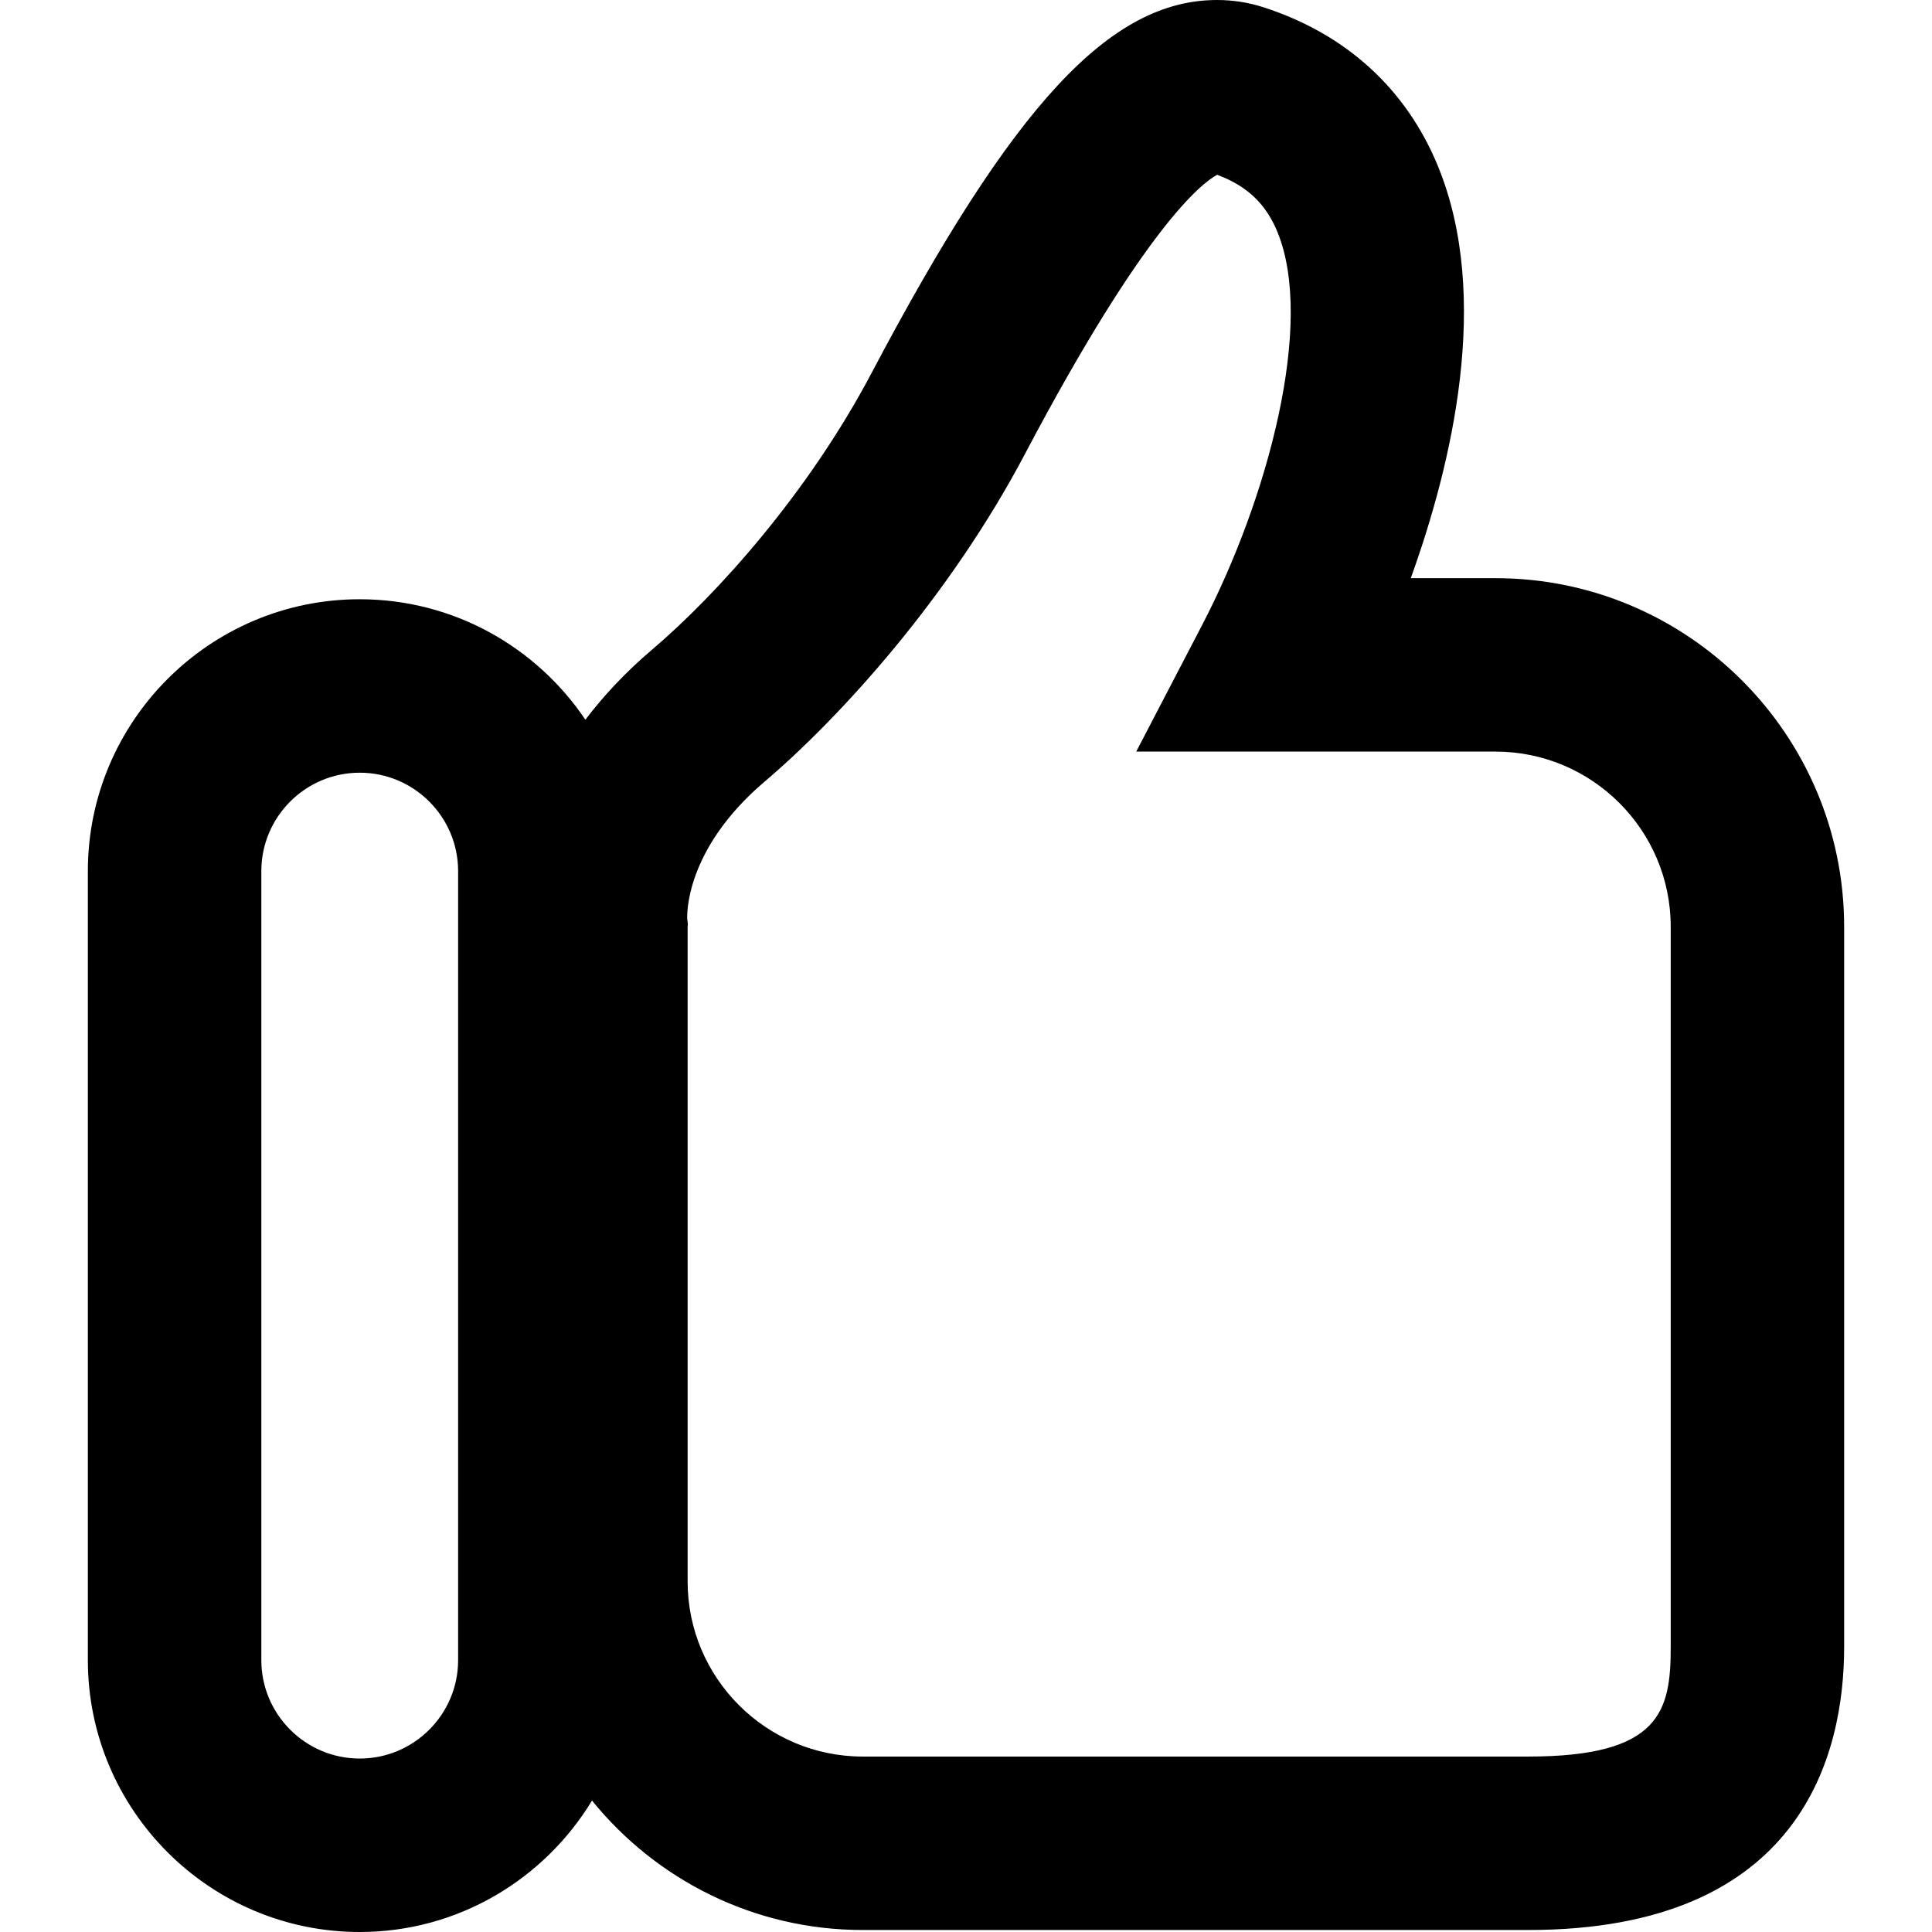
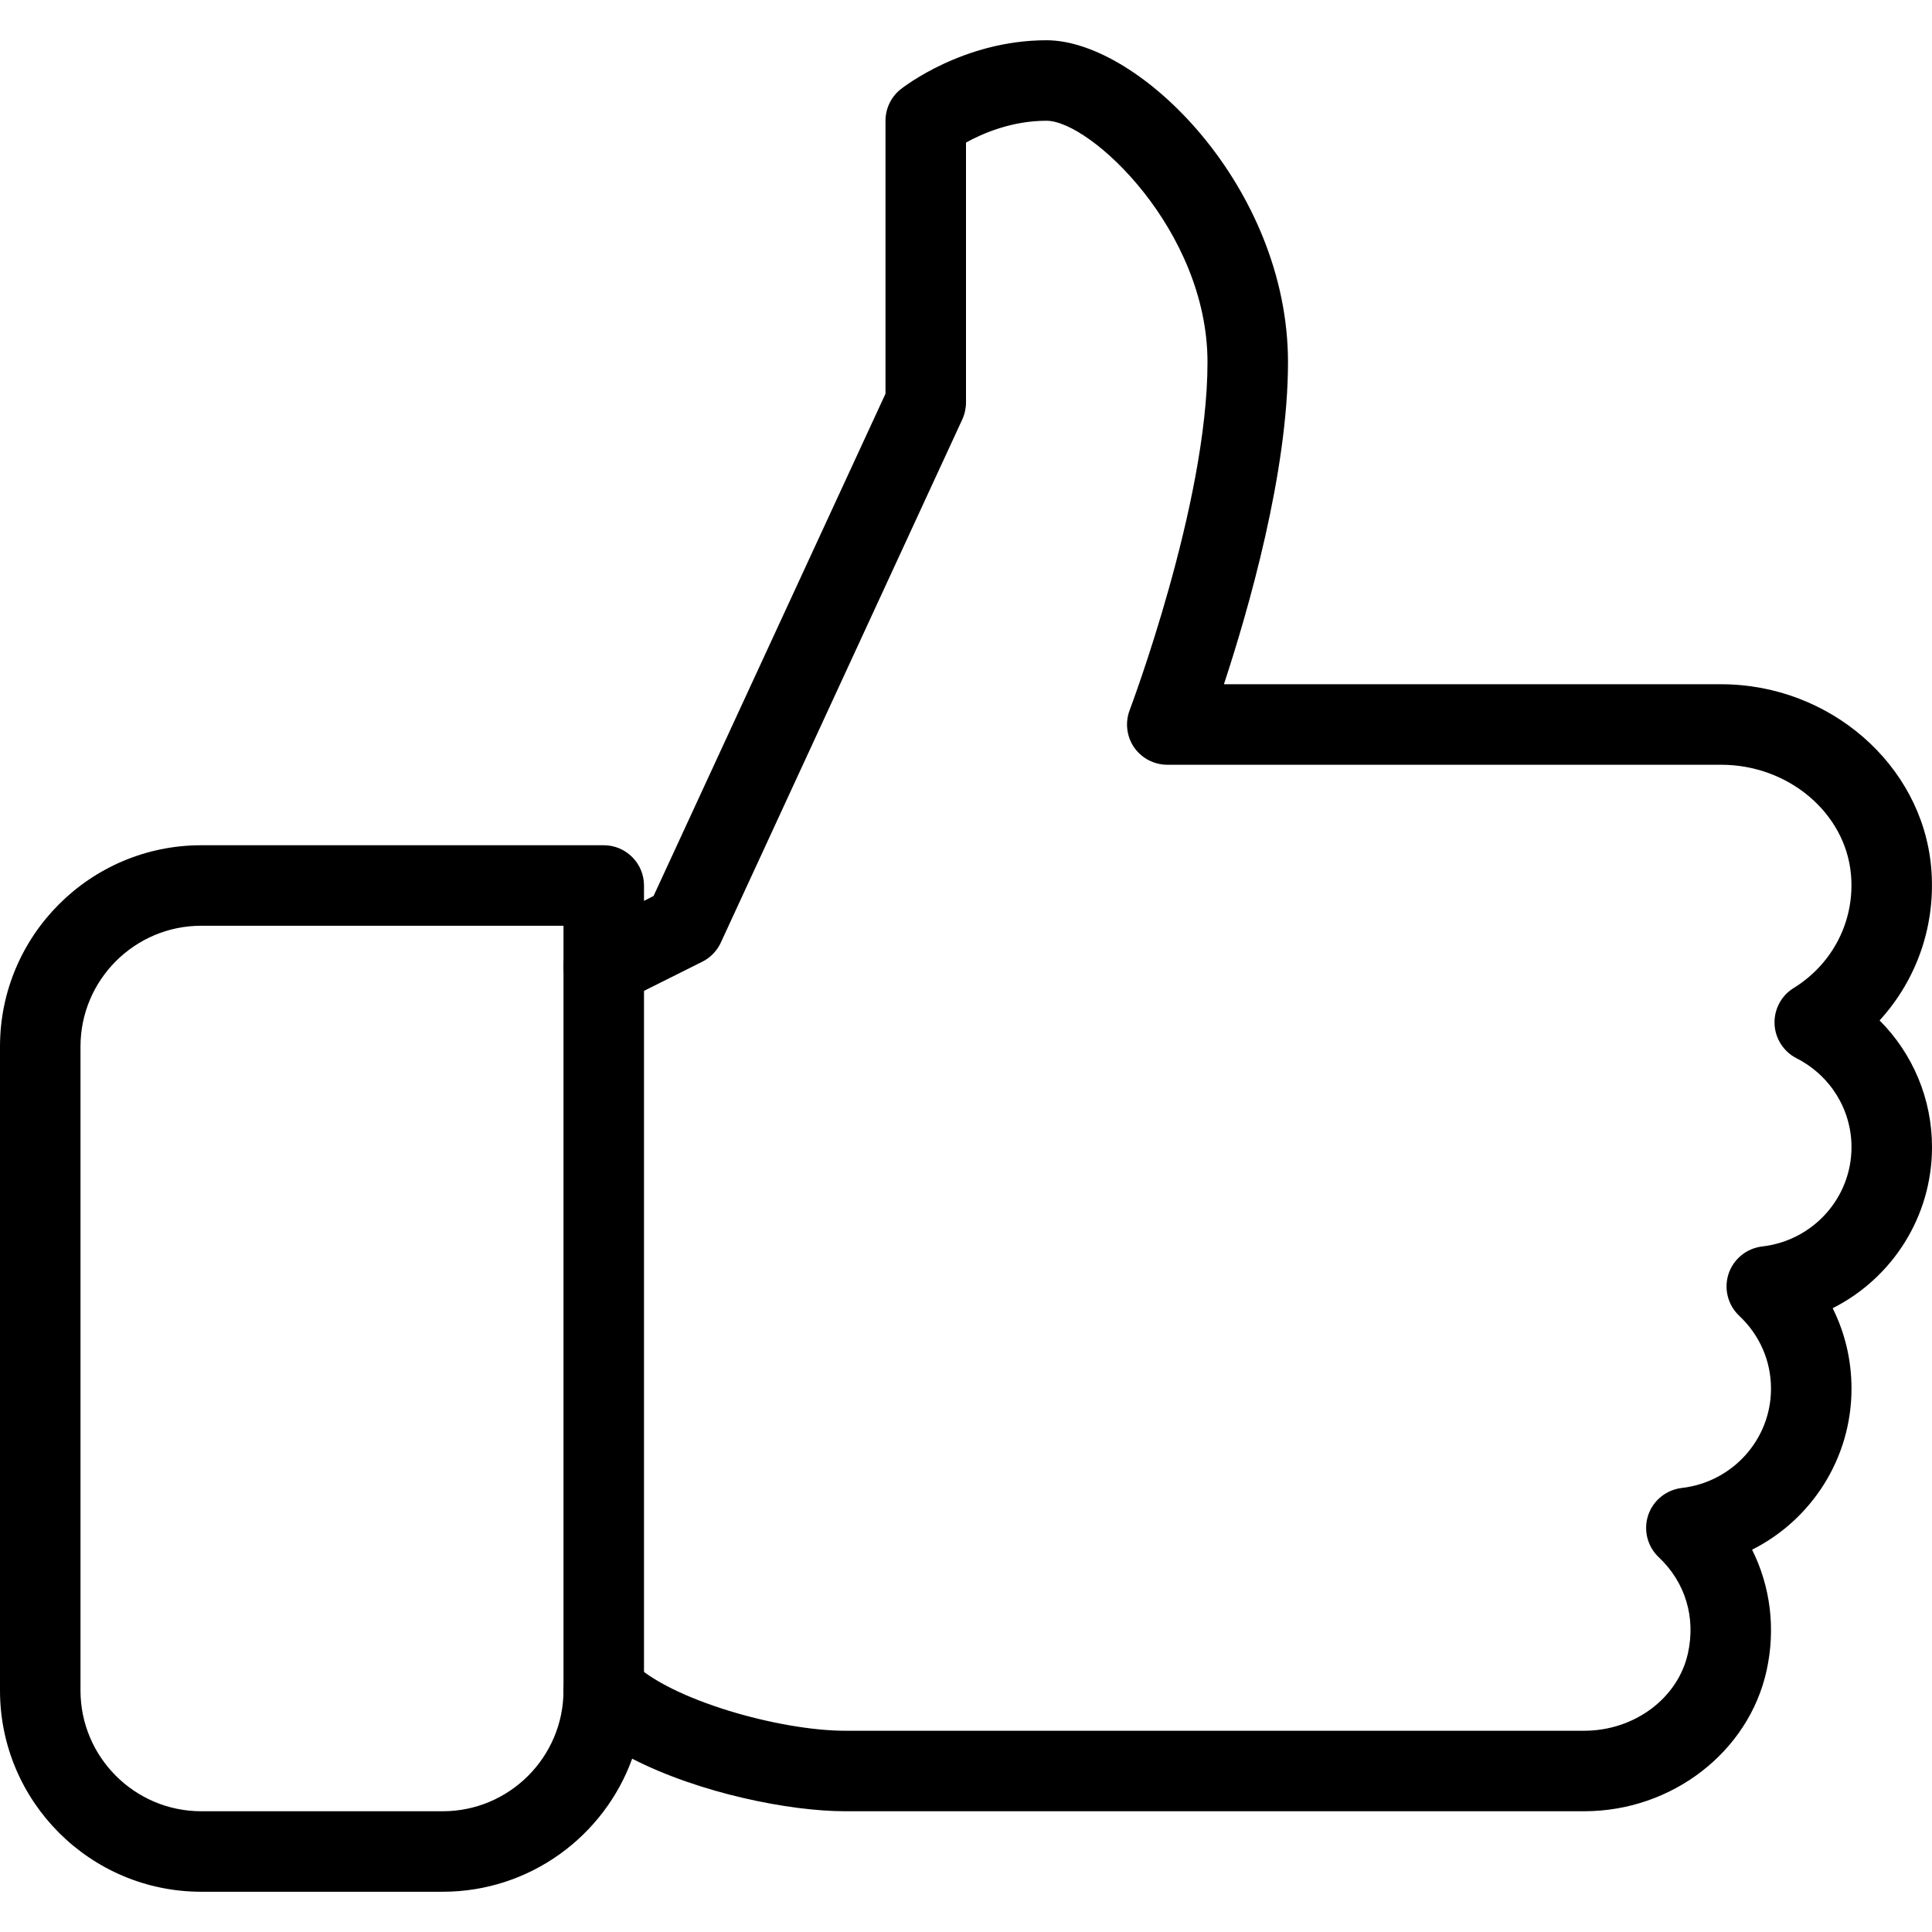
- <svg xmlns="http://www.w3.org/2000/svg" version="1.1" id="Capa_1" x="0px" y="0px" viewBox="0 0 66.831 66.831" style="enable-background:new 0 0 66.831 66.831;" xml:space="preserve">
+ <svg xmlns="http://www.w3.org/2000/svg" version="1.1" id="Capa_1" x="0px" y="0px" viewBox="0 0 512 512" style="enable-background:new 0 0 512 512;" xml:space="preserve">
  <g>
-     <path d="M51.735,20h-2.934c1.419-3.934,2.799-9.714,0.942-14.247c-1.095-2.673-3.177-4.574-6.021-5.496   C43.197,0.086,42.651,0,42.101,0c-3.701,0-7.05,3.613-11.944,12.888c-2.199,4.171-5.364,7.683-7.593,9.577   c-0.946,0.804-1.702,1.624-2.315,2.431c-1.69-2.512-4.558-4.167-7.806-4.167c-5.185,0-9.404,4.219-9.404,9.404v27.294   c0,5.186,4.219,9.404,9.404,9.404c3.406,0,6.386-1.827,8.036-4.546c2.212,2.728,5.586,4.477,9.364,4.477h23.023   c9.507,0,10.926-6.136,10.926-9.793v-24.91C63.793,25.41,58.384,20,51.735,20z M15.847,57.427c0,1.877-1.527,3.404-3.403,3.404   c-1.877,0-3.404-1.527-3.404-3.404V30.133c0-1.877,1.527-3.404,3.404-3.404c1.876,0,3.403,1.527,3.403,3.404V57.427z    M57.793,56.969c0,2.221-0.354,3.793-4.926,3.793H29.844c-3.34,0-6.058-2.717-6.058-6.057V32.059l0.008-0.095l-0.021-0.176   c-0.006-0.096-0.106-2.386,2.676-4.75c2.656-2.258,6.419-6.425,9.015-11.351c4.132-7.83,6.104-9.353,6.639-9.641   c1.039,0.388,1.688,1.007,2.087,1.981c1.293,3.156-0.331,9.224-2.603,13.587l-2.283,4.385h12.43c3.341,0,6.059,2.718,6.059,6.059   V56.969z" />
+     <g>
+       <path d="M512,304c0-12.821-5.099-24.768-13.888-33.579c9.963-10.901,15.04-25.515,13.653-40.725    c-2.496-27.115-26.923-48.363-55.637-48.363H324.352c6.528-19.819,16.981-56.149,16.981-85.333c0-46.272-39.317-85.333-64-85.333    c-22.144,0-37.995,12.48-38.656,12.992c-2.539,2.027-4.011,5.099-4.011,8.341v72.341L173.205,237.44l-2.539,1.301v-4.075    c0-5.888-4.779-10.667-10.667-10.667H53.333C23.915,224,0,247.915,0,277.333V448c0,29.419,23.915,53.333,53.333,53.333h64    c23.061,0,42.773-14.72,50.197-35.264C185.28,475.2,209.173,480,224,480h195.819c23.232,0,43.563-15.659,48.341-37.248    c2.453-11.136,1.024-22.336-3.84-32.064c15.744-7.915,26.347-24.192,26.347-42.688c0-7.552-1.728-14.784-4.992-21.312    C501.419,338.752,512,322.496,512,304z M467.008,330.325c-4.117,0.491-7.595,3.285-8.917,7.232    c-1.301,3.947-0.213,8.277,2.816,11.136c5.419,5.099,8.427,11.968,8.427,19.307c0,13.461-10.176,24.768-23.637,26.325    c-4.117,0.491-7.595,3.285-8.917,7.232c-1.301,3.947-0.213,8.277,2.816,11.136c7.019,6.613,9.835,15.893,7.723,25.451    c-2.624,11.904-14.187,20.523-27.499,20.523H224c-17.323,0-46.379-8.128-56.448-18.219c-3.051-3.029-7.659-3.925-11.627-2.304    c-3.989,1.643-6.592,5.547-6.592,9.856c0,17.643-14.357,32-32,32h-64c-17.643,0-32-14.357-32-32V277.333c0-17.643,14.357-32,32-32    h96V256c0,3.691,1.92,7.125,5.077,9.088c3.115,1.877,7.04,2.069,10.368,0.448l21.333-10.667c2.155-1.067,3.883-2.859,4.907-5.056    l64-138.667c0.64-1.408,0.981-2.944,0.981-4.48V37.781C260.437,35.328,268.139,32,277.333,32C289.024,32,320,61.056,320,96    c0,37.547-20.437,91.669-20.629,92.203c-1.237,3.264-0.811,6.955,1.173,9.856c2.005,2.88,5.291,4.608,8.789,4.608h146.795    c17.792,0,32.896,12.736,34.389,28.992c1.131,12.16-4.715,23.723-15.189,30.187c-3.264,2.005-5.205,5.632-5.056,9.493    s2.368,7.317,5.781,9.088c9.024,4.587,14.613,13.632,14.613,23.573C490.667,317.461,480.491,328.768,467.008,330.325z" />
+     </g>
  </g>
  <g>
- </g>
-   <g>
- </g>
-   <g>
- </g>
-   <g>
- </g>
-   <g>
- </g>
-   <g>
- </g>
-   <g>
- </g>
-   <g>
- </g>
-   <g>
- </g>
-   <g>
- </g>
-   <g>
- </g>
-   <g>
- </g>
-   <g>
- </g>
-   <g>
- </g>
-   <g>
- </g>
+     <g>
+       <path d="M160,245.333c-5.888,0-10.667,4.779-10.667,10.667v192c0,5.888,4.779,10.667,10.667,10.667s10.667-4.779,10.667-10.667    V256C170.667,250.112,165.888,245.333,160,245.333z" />
+     </g>
+   </g>
</svg>
